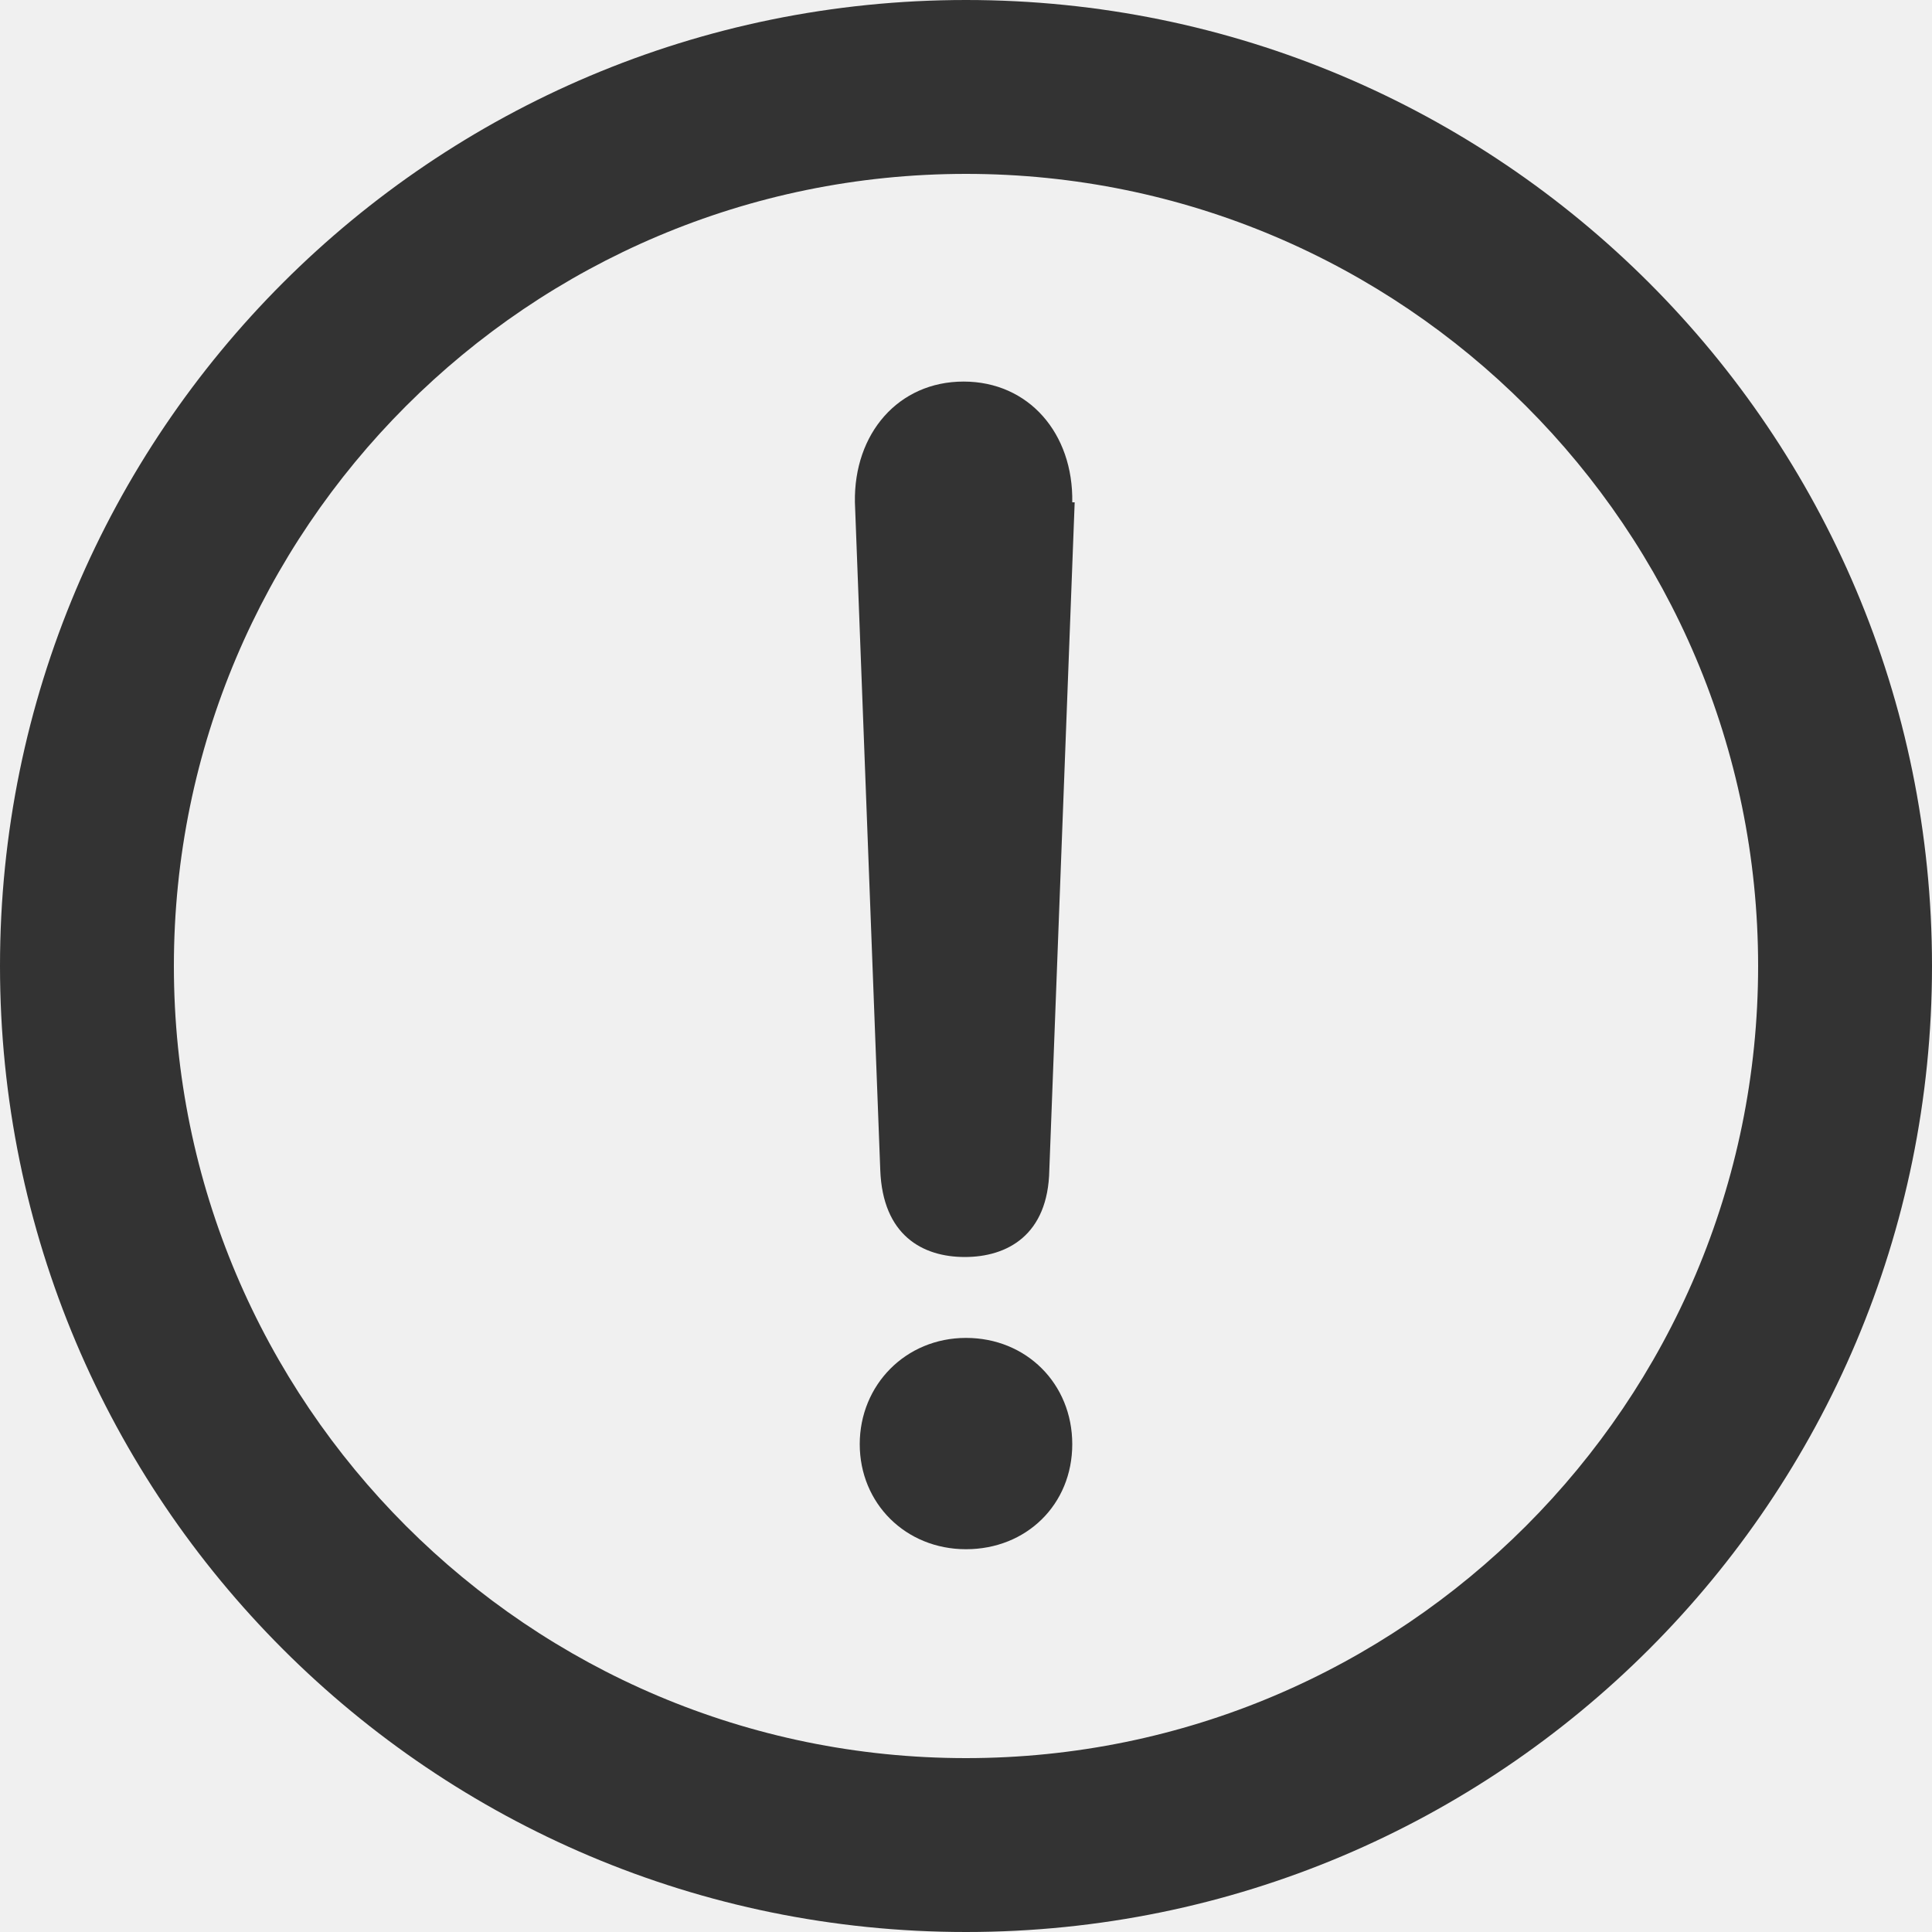
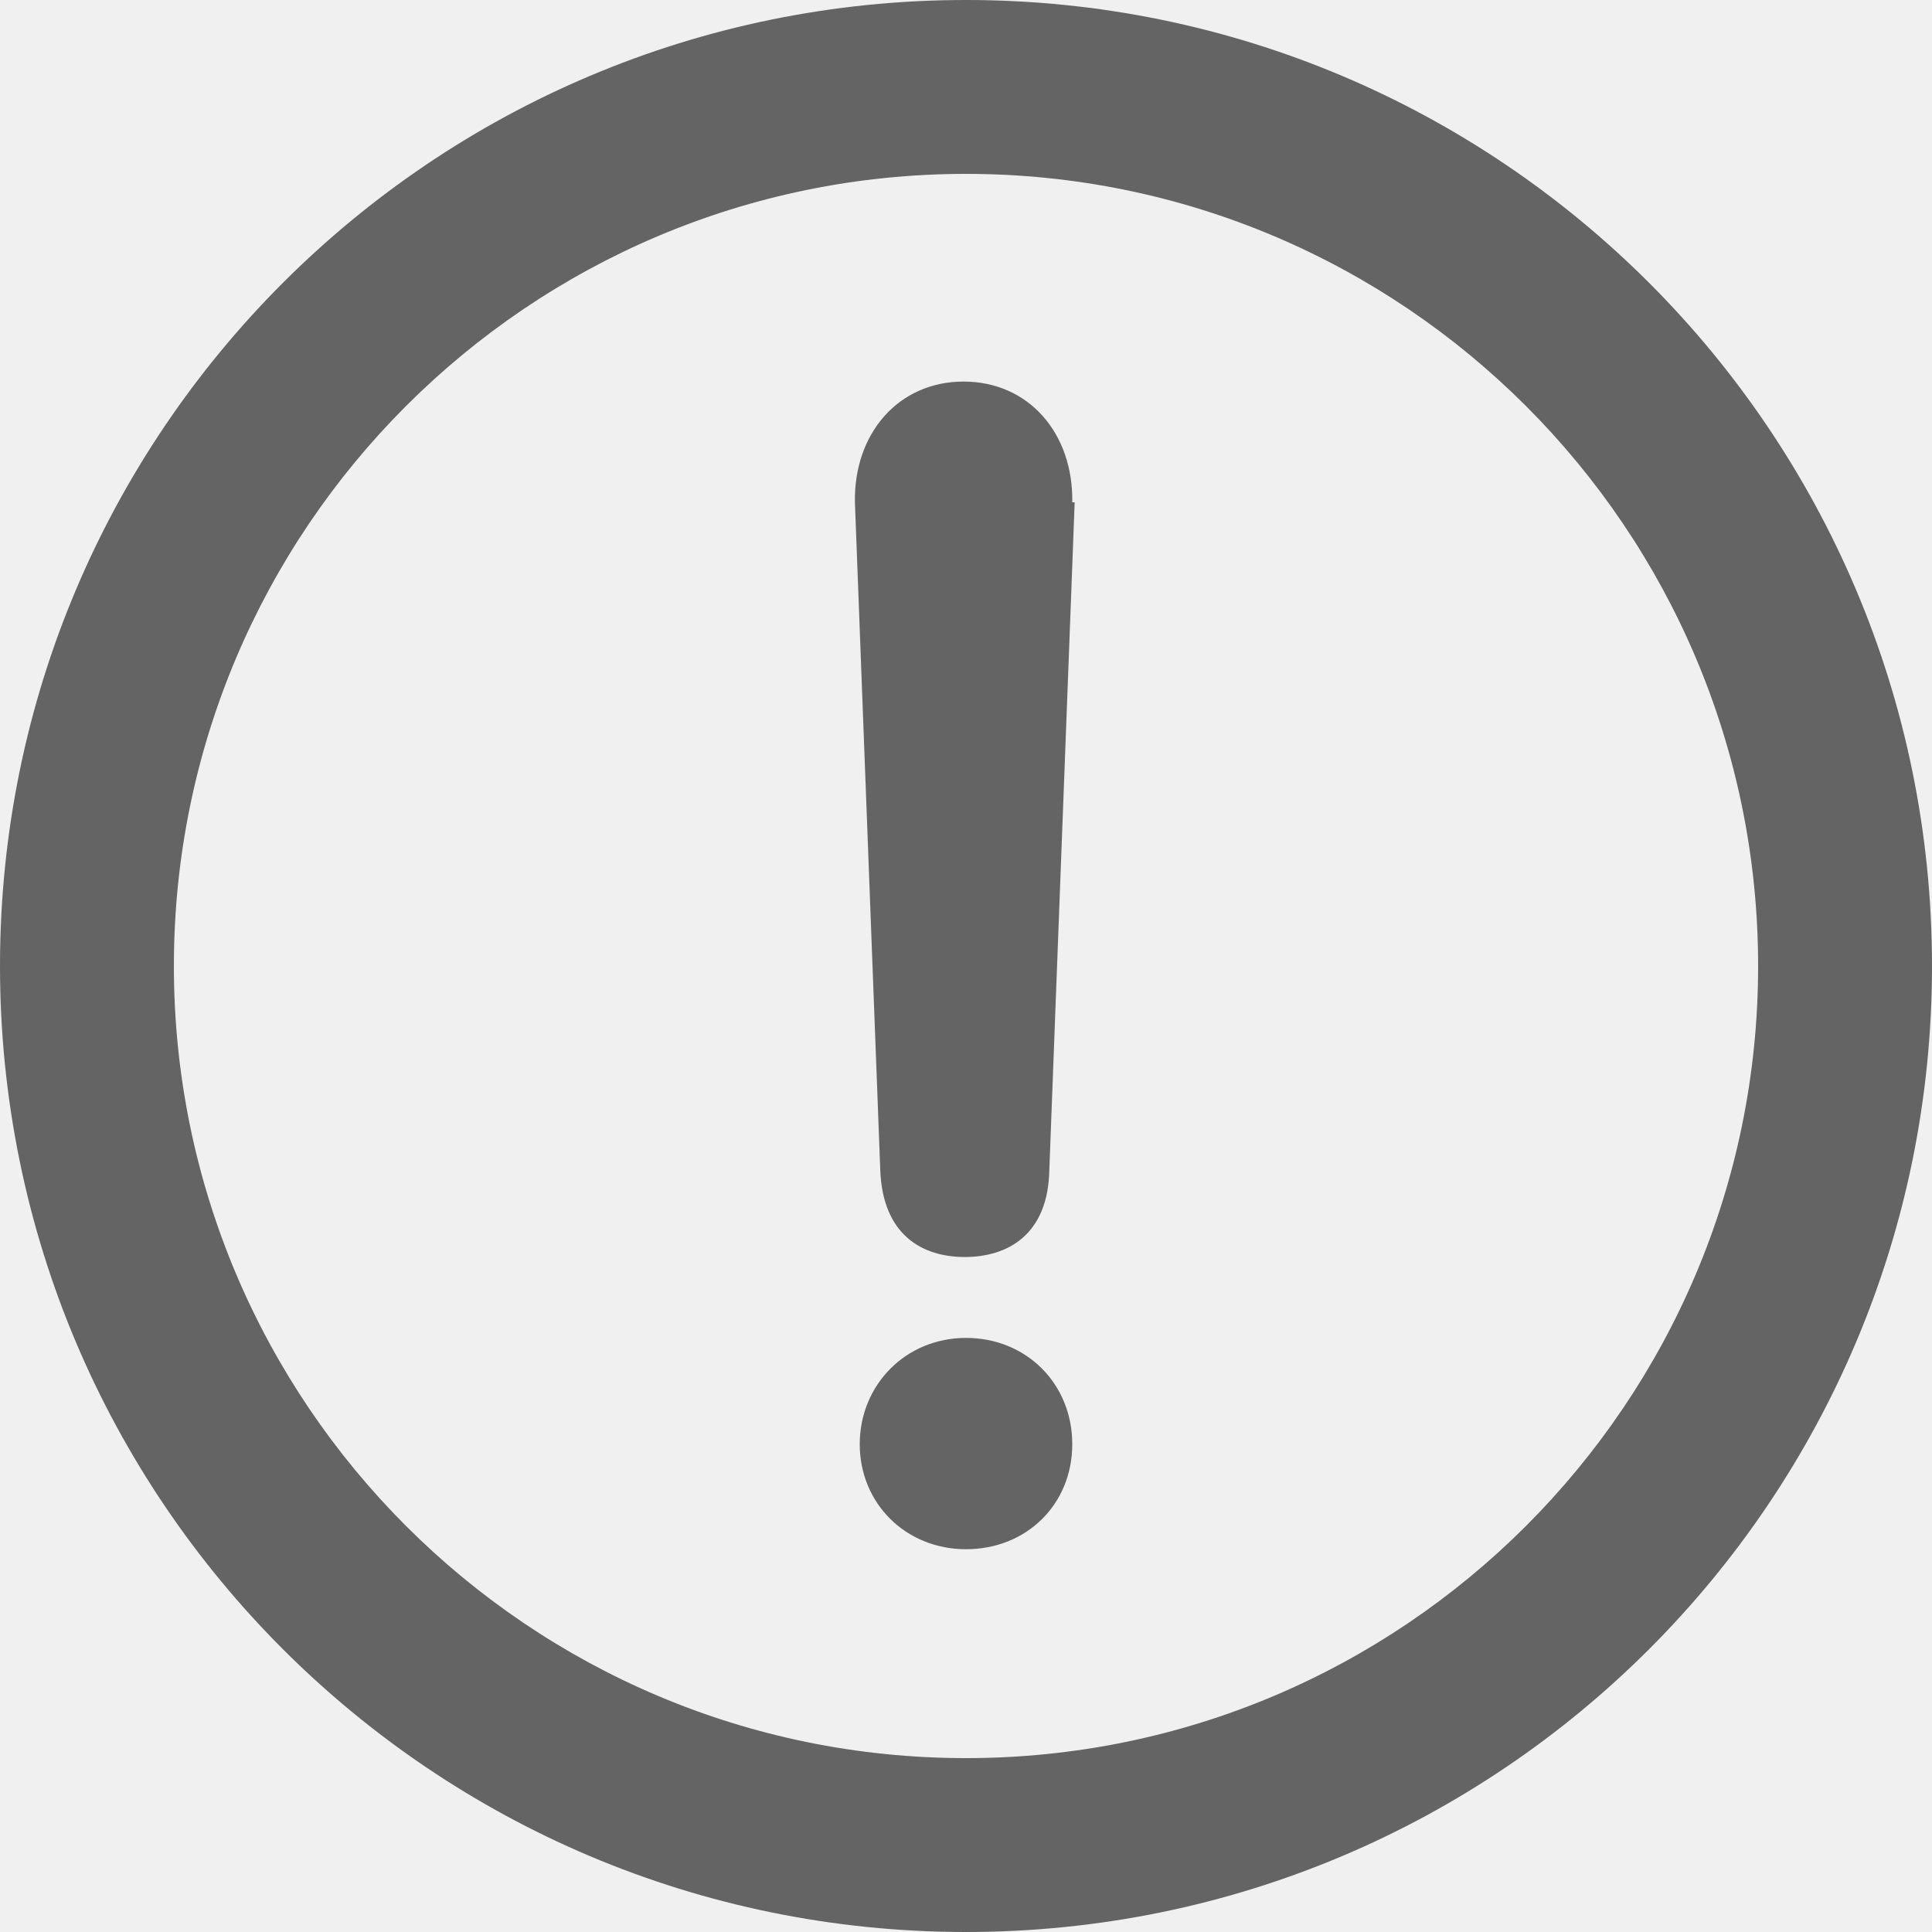
<svg xmlns="http://www.w3.org/2000/svg" width="16" height="16" viewBox="0 0 16 16" fill="none">
-   <g clip-path="url(#clip0_749_4482)">
-     <path d="M8 1.44C11.62 1.44 14.56 4.38 14.56 8C14.56 11.62 11.62 14.56 8 14.56C4.38 14.56 1.44 11.62 1.44 8C1.44 4.38 4.38 1.44 8 1.44ZM8 0C3.58 0 0 3.58 0 8C0 12.42 3.58 16 8 16C12.42 16 16 12.42 16 8C16 3.58 12.42 0 8 0Z" fill="#333333" />
-     <path d="M8.88 11.96C8.88 12.46 8.5 12.83 8 12.83C7.5 12.83 7.12 12.45 7.12 11.96C7.12 11.47 7.5 11.08 8 11.08C8.5 11.08 8.88 11.46 8.88 11.96Z" fill="#333333" />
-     <path d="M8.9 4.16L8.69 9.69C8.68 10.23 8.34 10.41 7.99 10.41C7.64 10.41 7.31 10.23 7.29 9.69L7.08 4.16C7.07 3.59 7.44 3.16 7.98 3.16C8.52 3.16 8.89 3.59 8.88 4.16H8.9Z" fill="#333333" />
+   <g clip-path="url(#clip0_4123_93150)">
+     <path d="M8 1.44C11.62 1.44 14.56 4.38 14.56 8C14.56 11.62 11.62 14.56 8 14.56C4.38 14.56 1.44 11.62 1.44 8C1.44 4.38 4.38 1.44 8 1.44ZM8 0C3.58 0 0 3.58 0 8C0 12.42 3.58 16 8 16C12.42 16 16 12.42 16 8C16 3.58 12.42 0 8 0Z" fill="#646464" />
+     <path d="M8.88 11.96C8.88 12.46 8.5 12.83 8 12.83C7.5 12.83 7.12 12.45 7.12 11.96C7.12 11.47 7.5 11.08 8 11.08C8.5 11.08 8.88 11.46 8.88 11.96Z" fill="#646464" />
+     <path d="M8.9 4.16L8.69 9.69C8.68 10.23 8.34 10.41 7.99 10.41C7.64 10.41 7.31 10.23 7.29 9.69L7.08 4.16C7.07 3.59 7.44 3.16 7.98 3.16C8.52 3.16 8.89 3.59 8.88 4.16H8.9Z" fill="#646464" />
  </g>
  <defs>
-     <clipPath id="clip0_749_4482">
+     <clipPath id="clip0_4123_93150">
      <rect width="16" height="16" fill="white" />
    </clipPath>
  </defs>
</svg>
